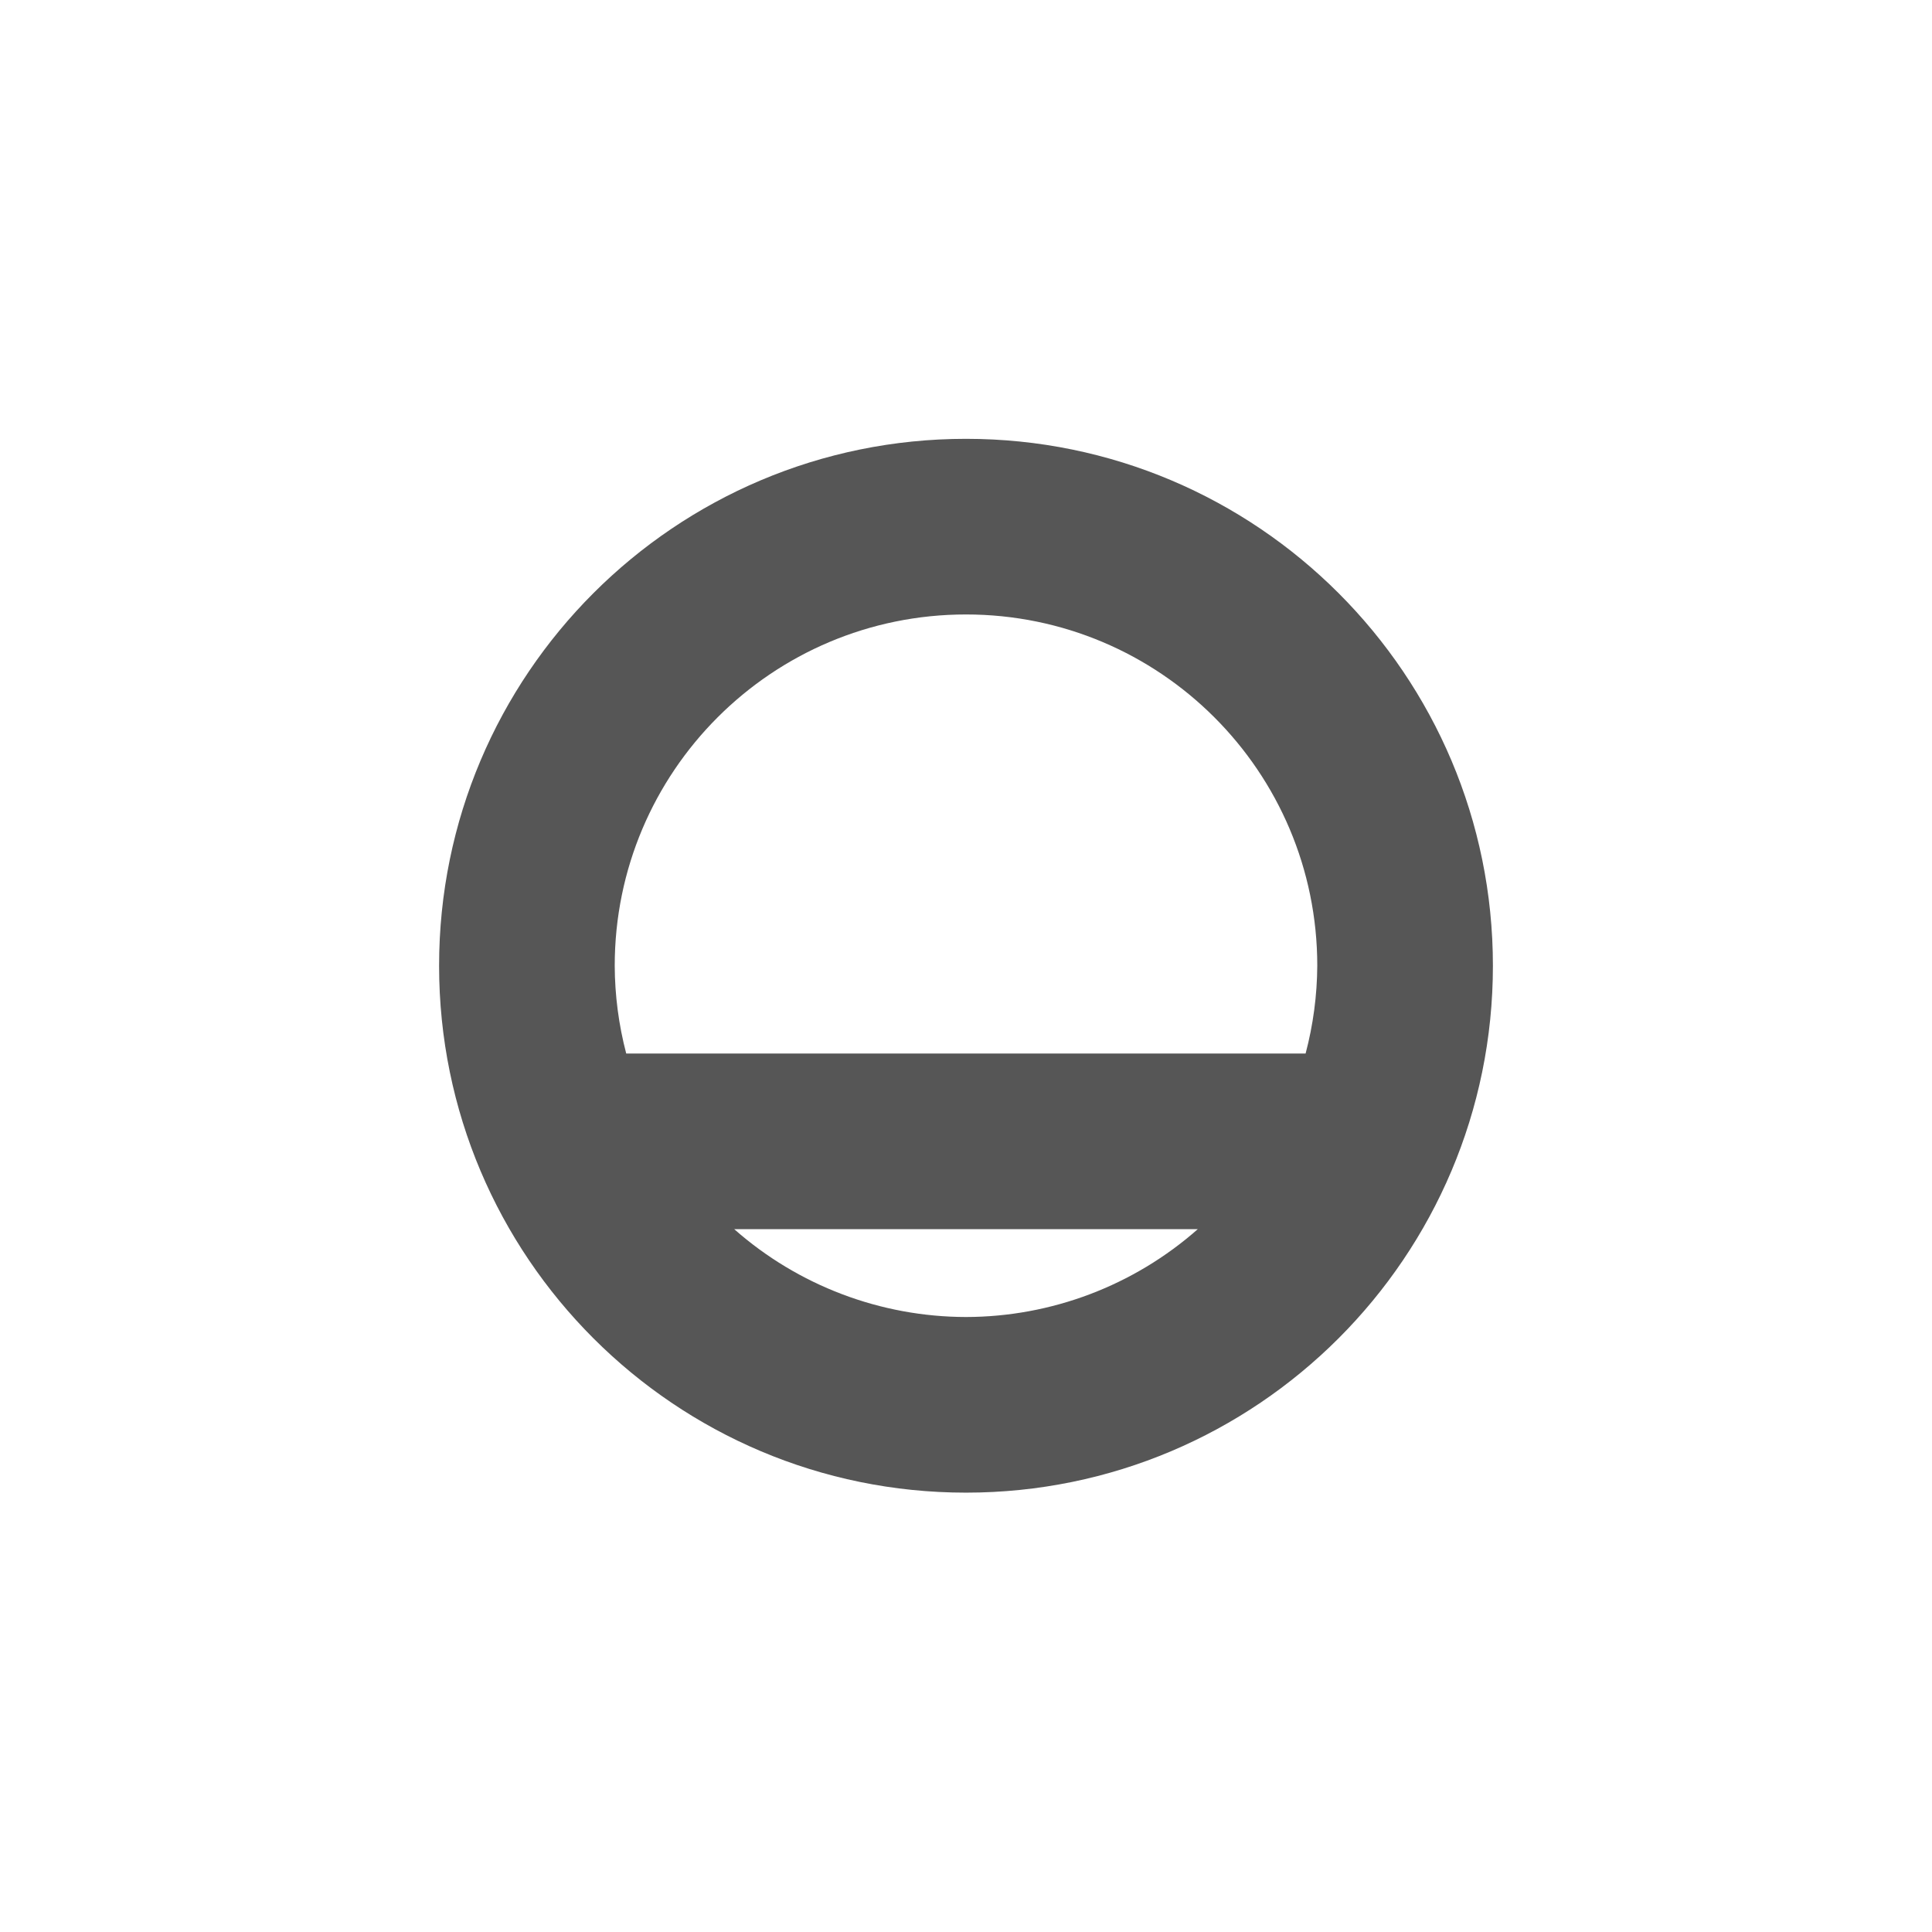
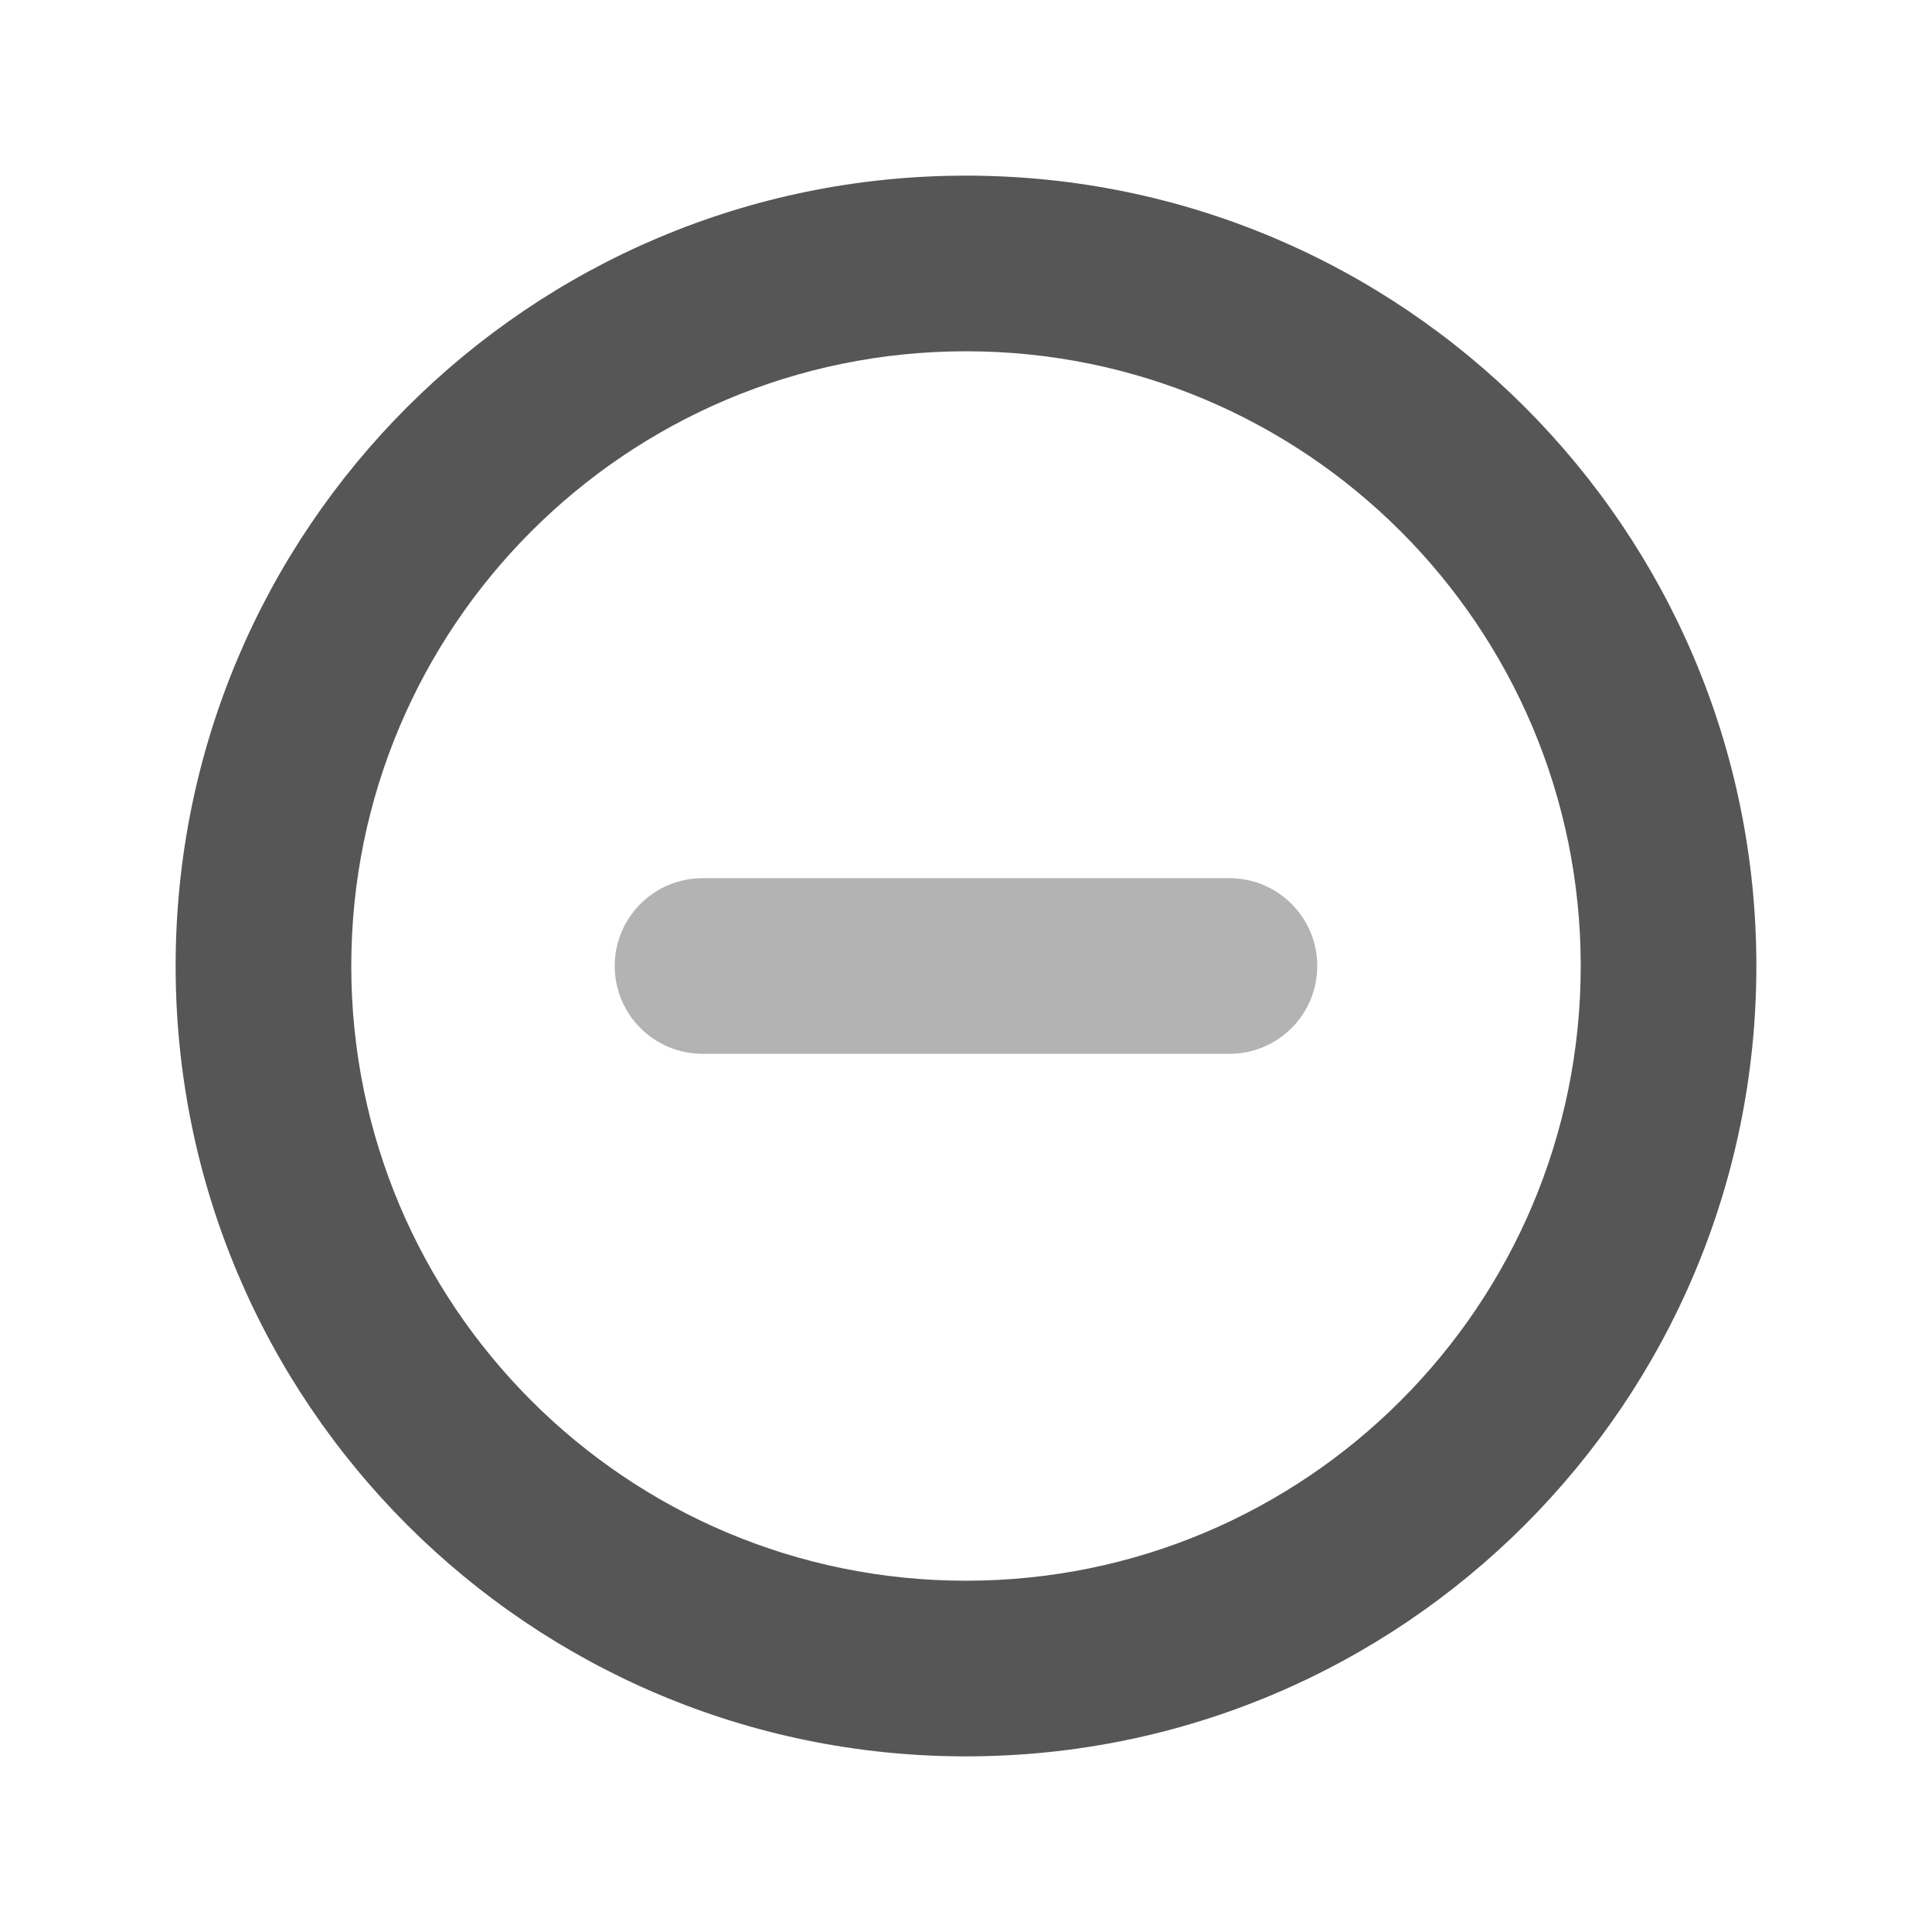
<svg xmlns="http://www.w3.org/2000/svg" width="22" height="22" version="1.1">
  <defs>
    <style id="current-color-scheme" type="text/css">.ColorScheme-Text { color:#565656; } .ColorScheme-Highlight { color:#5294e2; }</style>
  </defs>
-   <g class="ColorScheme-Text" transform="translate(3,2.997)" fill="currentColor">
-     <path transform="translate(-465 -200.97)" d="m473 202.97a6 6 0 0 0-6 6 6 6 0 0 0 6 6 6 6 0 0 0 6-6 6 6 0 0 0-6-6zm0 2a4 4 0 0 1 4 4 4 4 0 0 1-0.133 1h-7.736a4 4 0 0 1-0.131-1 4 4 0 0 1 4-4zm-2.639 7h5.278a4 4 0 0 1-2.639 1 4 4 0 0 1-2.639-1z" />
+   <g id="22-22-system-suspend-hibernate" transform="translate(-32,-68)">
+     <rect x="32" y="68" width="22" height="22" rx="0" ry="0" fill="none" style="paint-order:stroke fill markers" />
+     <path class="ColorScheme-Text" d="m43 70a9 9 0 0 0-9 9 9 9 0 0 0 9 9 9 9 0 0 0 9-9 9 9 0 0 0-9-9zm0 2a7 7 0 0 1 7 7 7 7 0 0 1-7 7 7 7 0 0 1-7-7 7 7 0 0 1 7-7z" fill="currentColor" />
+     <rect class="ColorScheme-Text" x="39" y="78" width="8" height="2" rx="1" ry="1" fill="currentColor" opacity=".45" />
  </g>
</svg>
